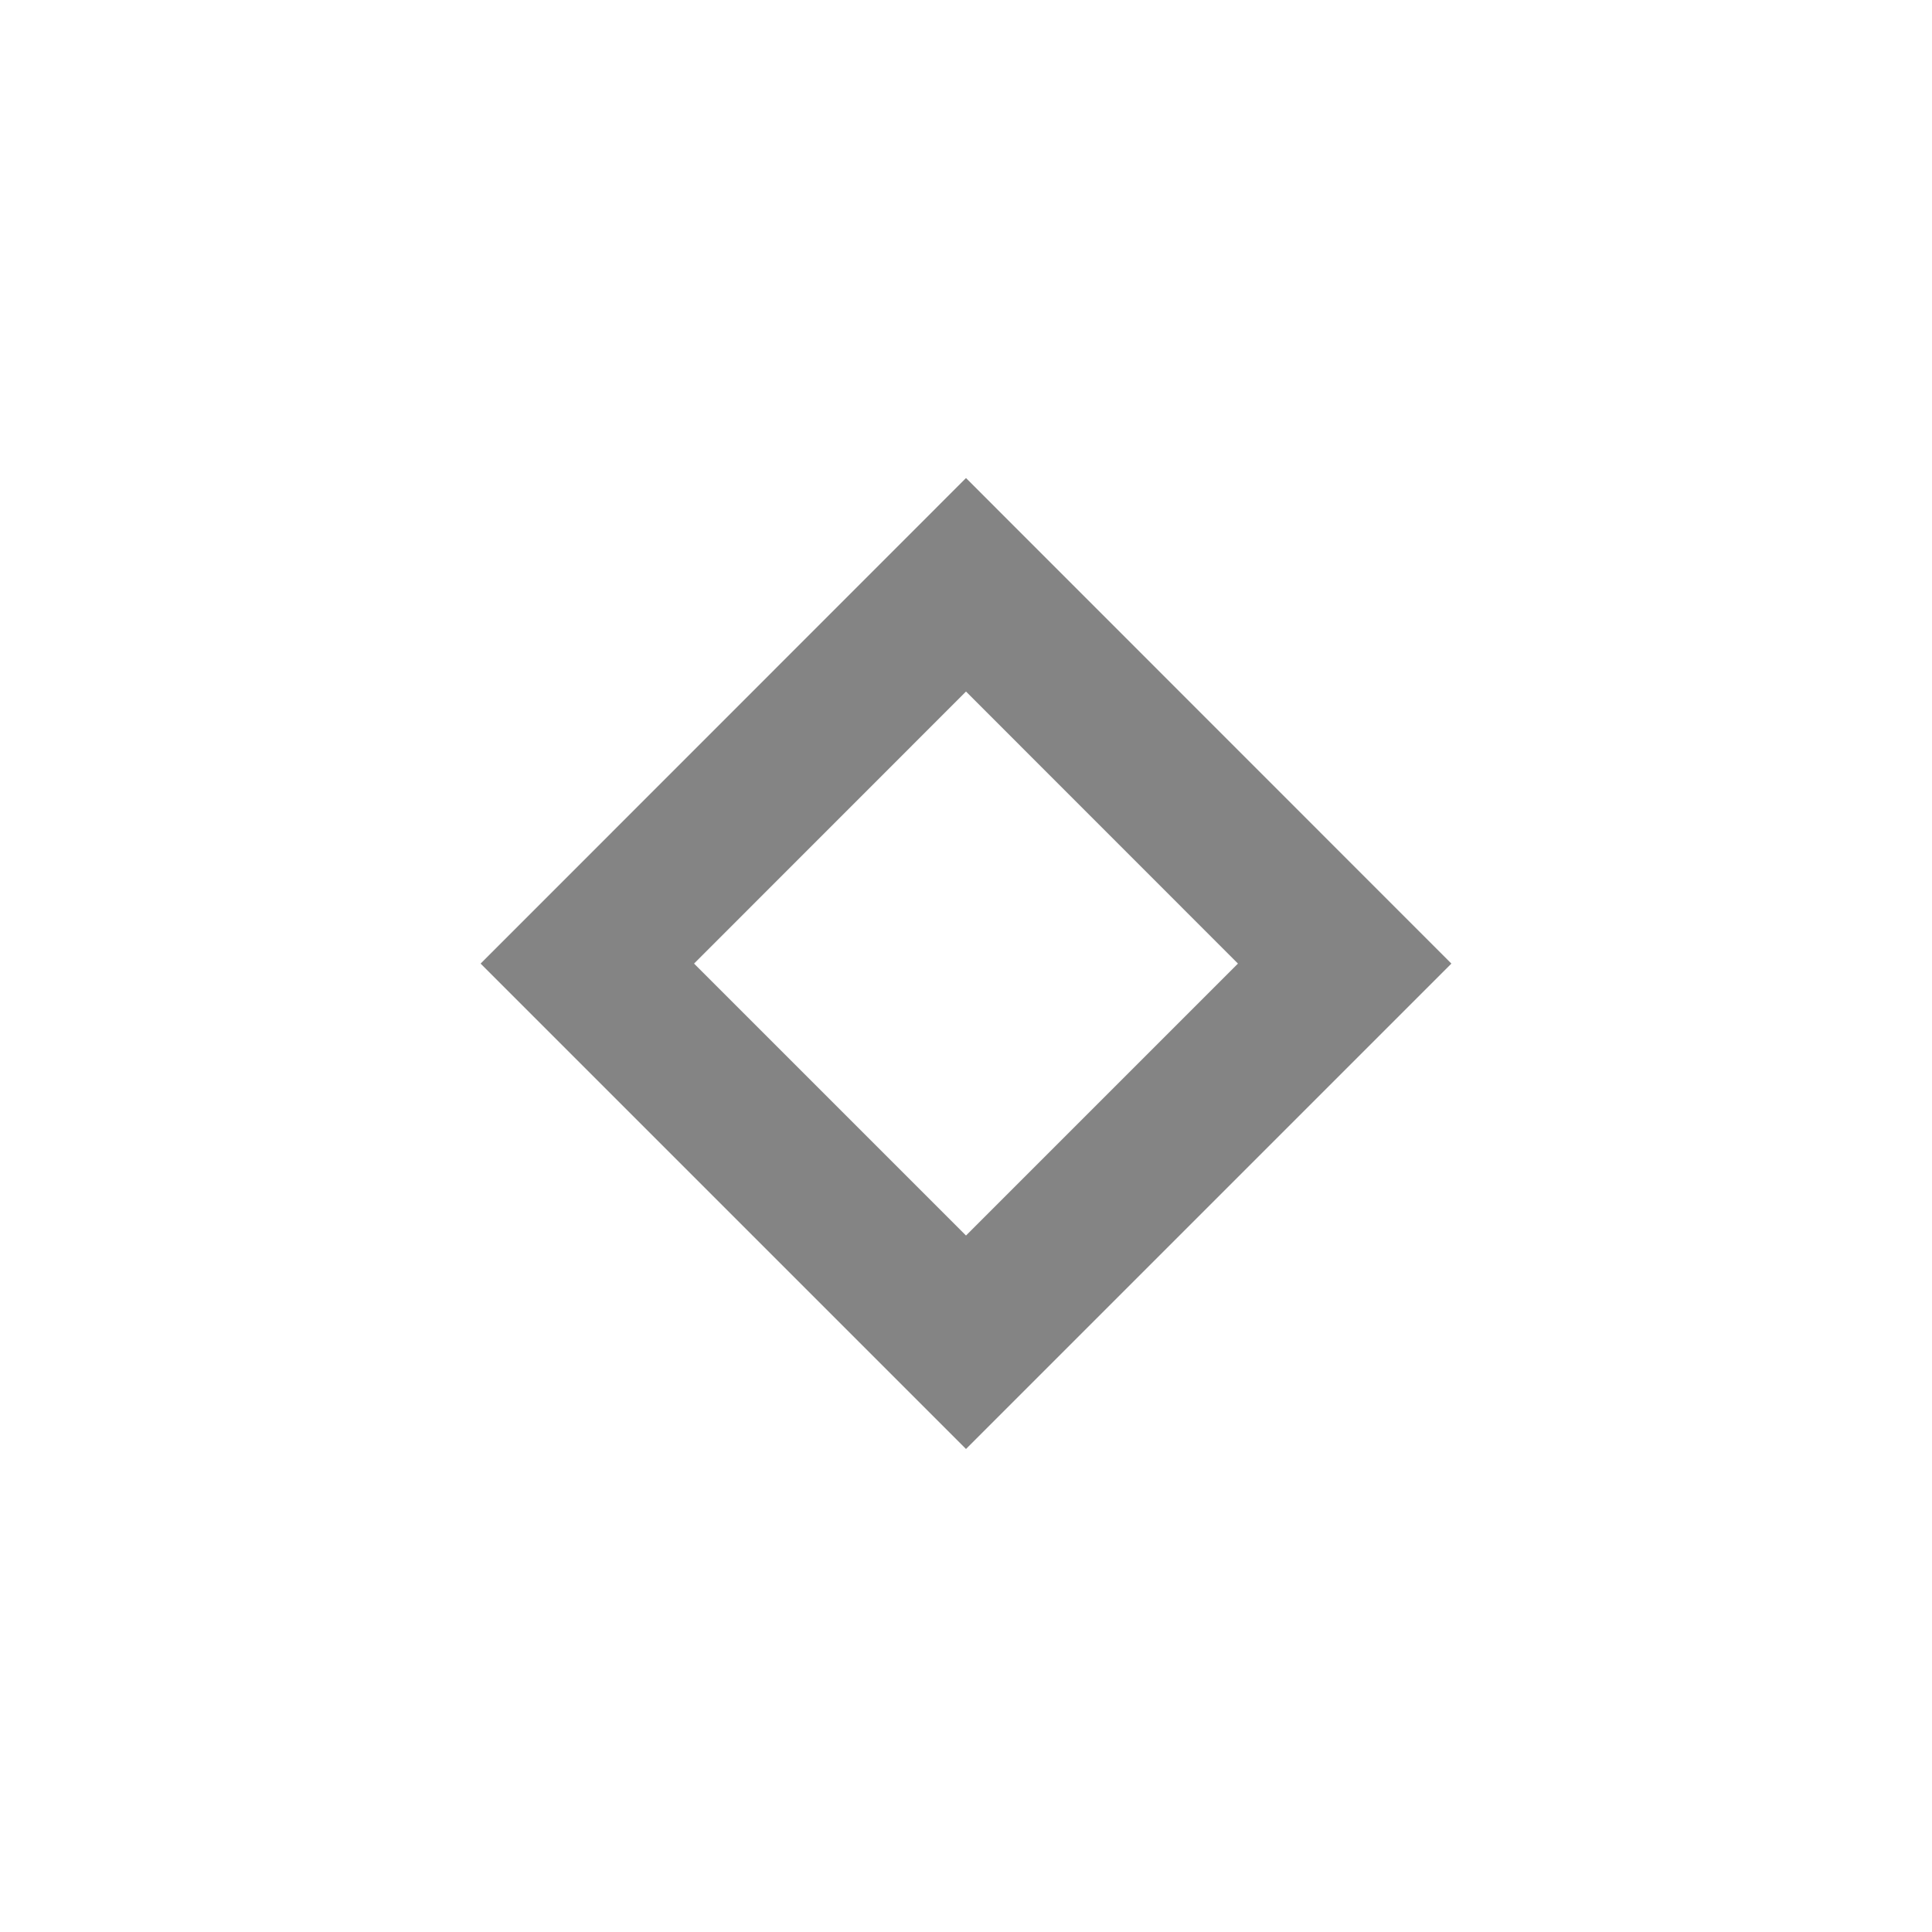
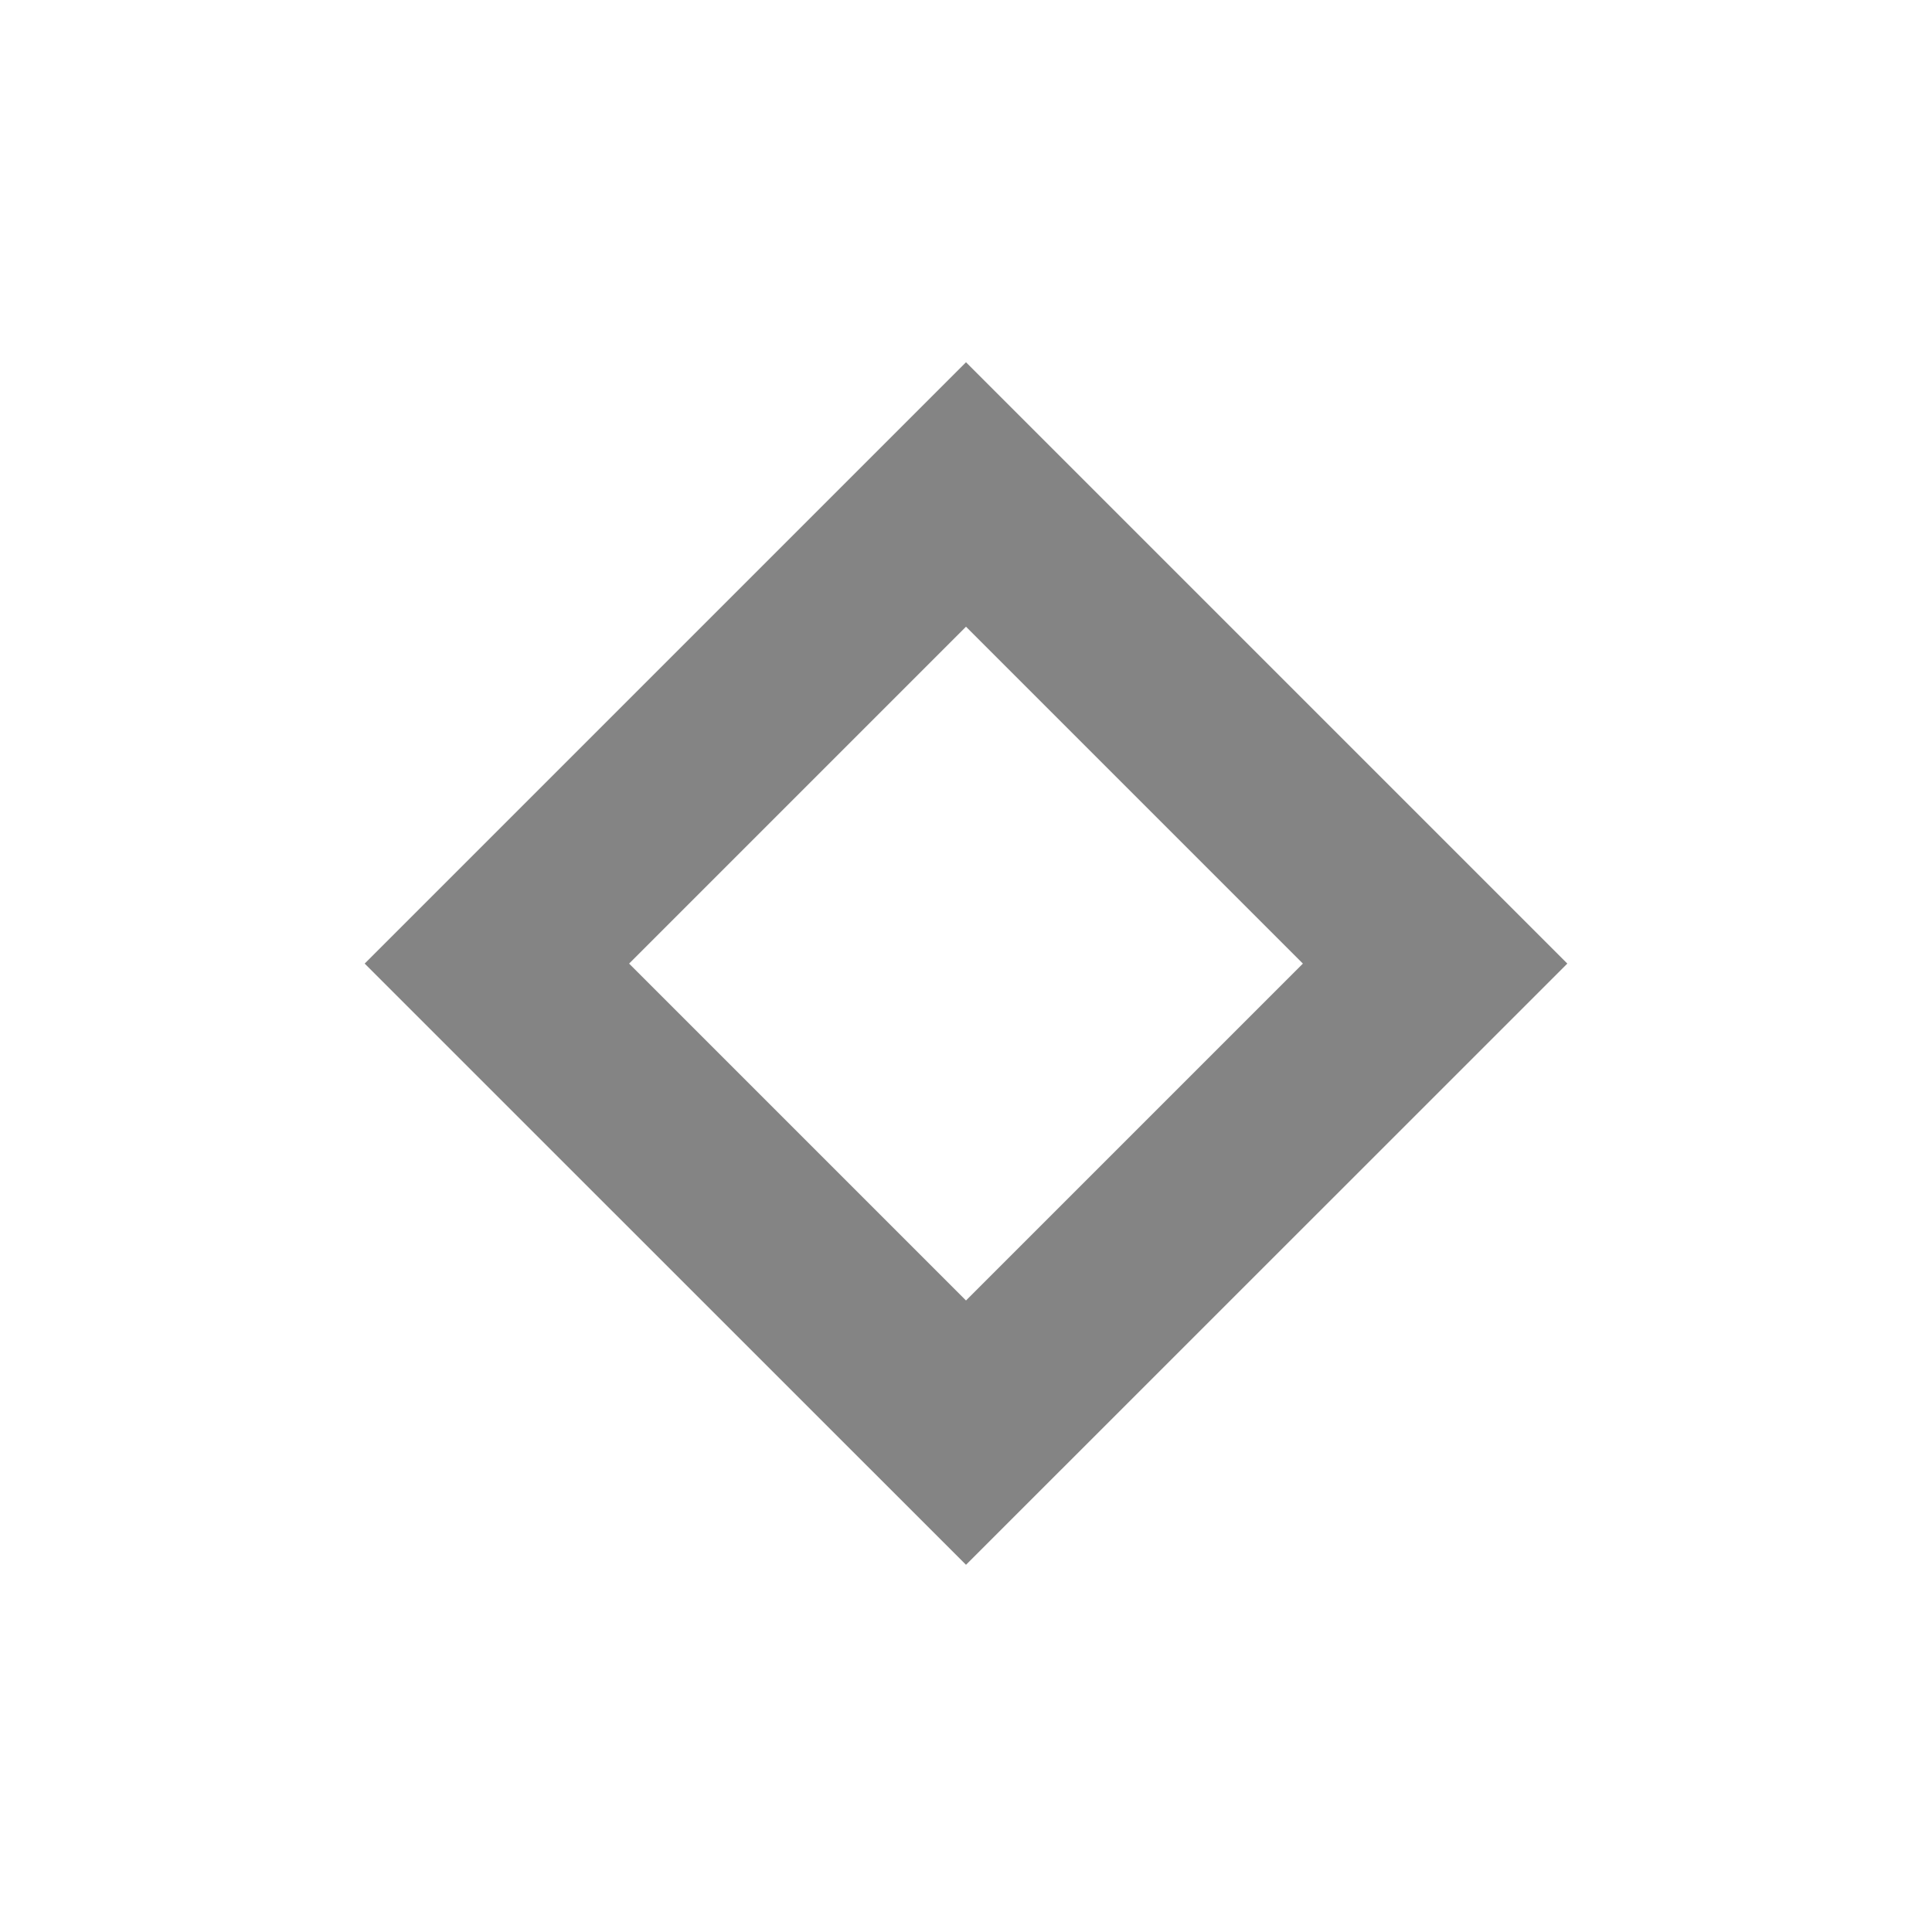
<svg xmlns="http://www.w3.org/2000/svg" width="16" height="16" viewBox="0 0 16 16" fill="none">
-   <path d="M8 4.843L11.136 7.98L8 11.116L4.864 7.98L8 4.843Z" stroke="#848484" stroke-width="1.25" />
+   <path fill-rule="evenodd" clip-rule="evenodd" d="M3.02 7.98L8 3L12.98 7.98L8 12.959L3.02 7.98ZM8 10.77L10.79 7.98L8 5.19L5.21 7.98L8 10.77Z" fill="#848484" />
</svg>
